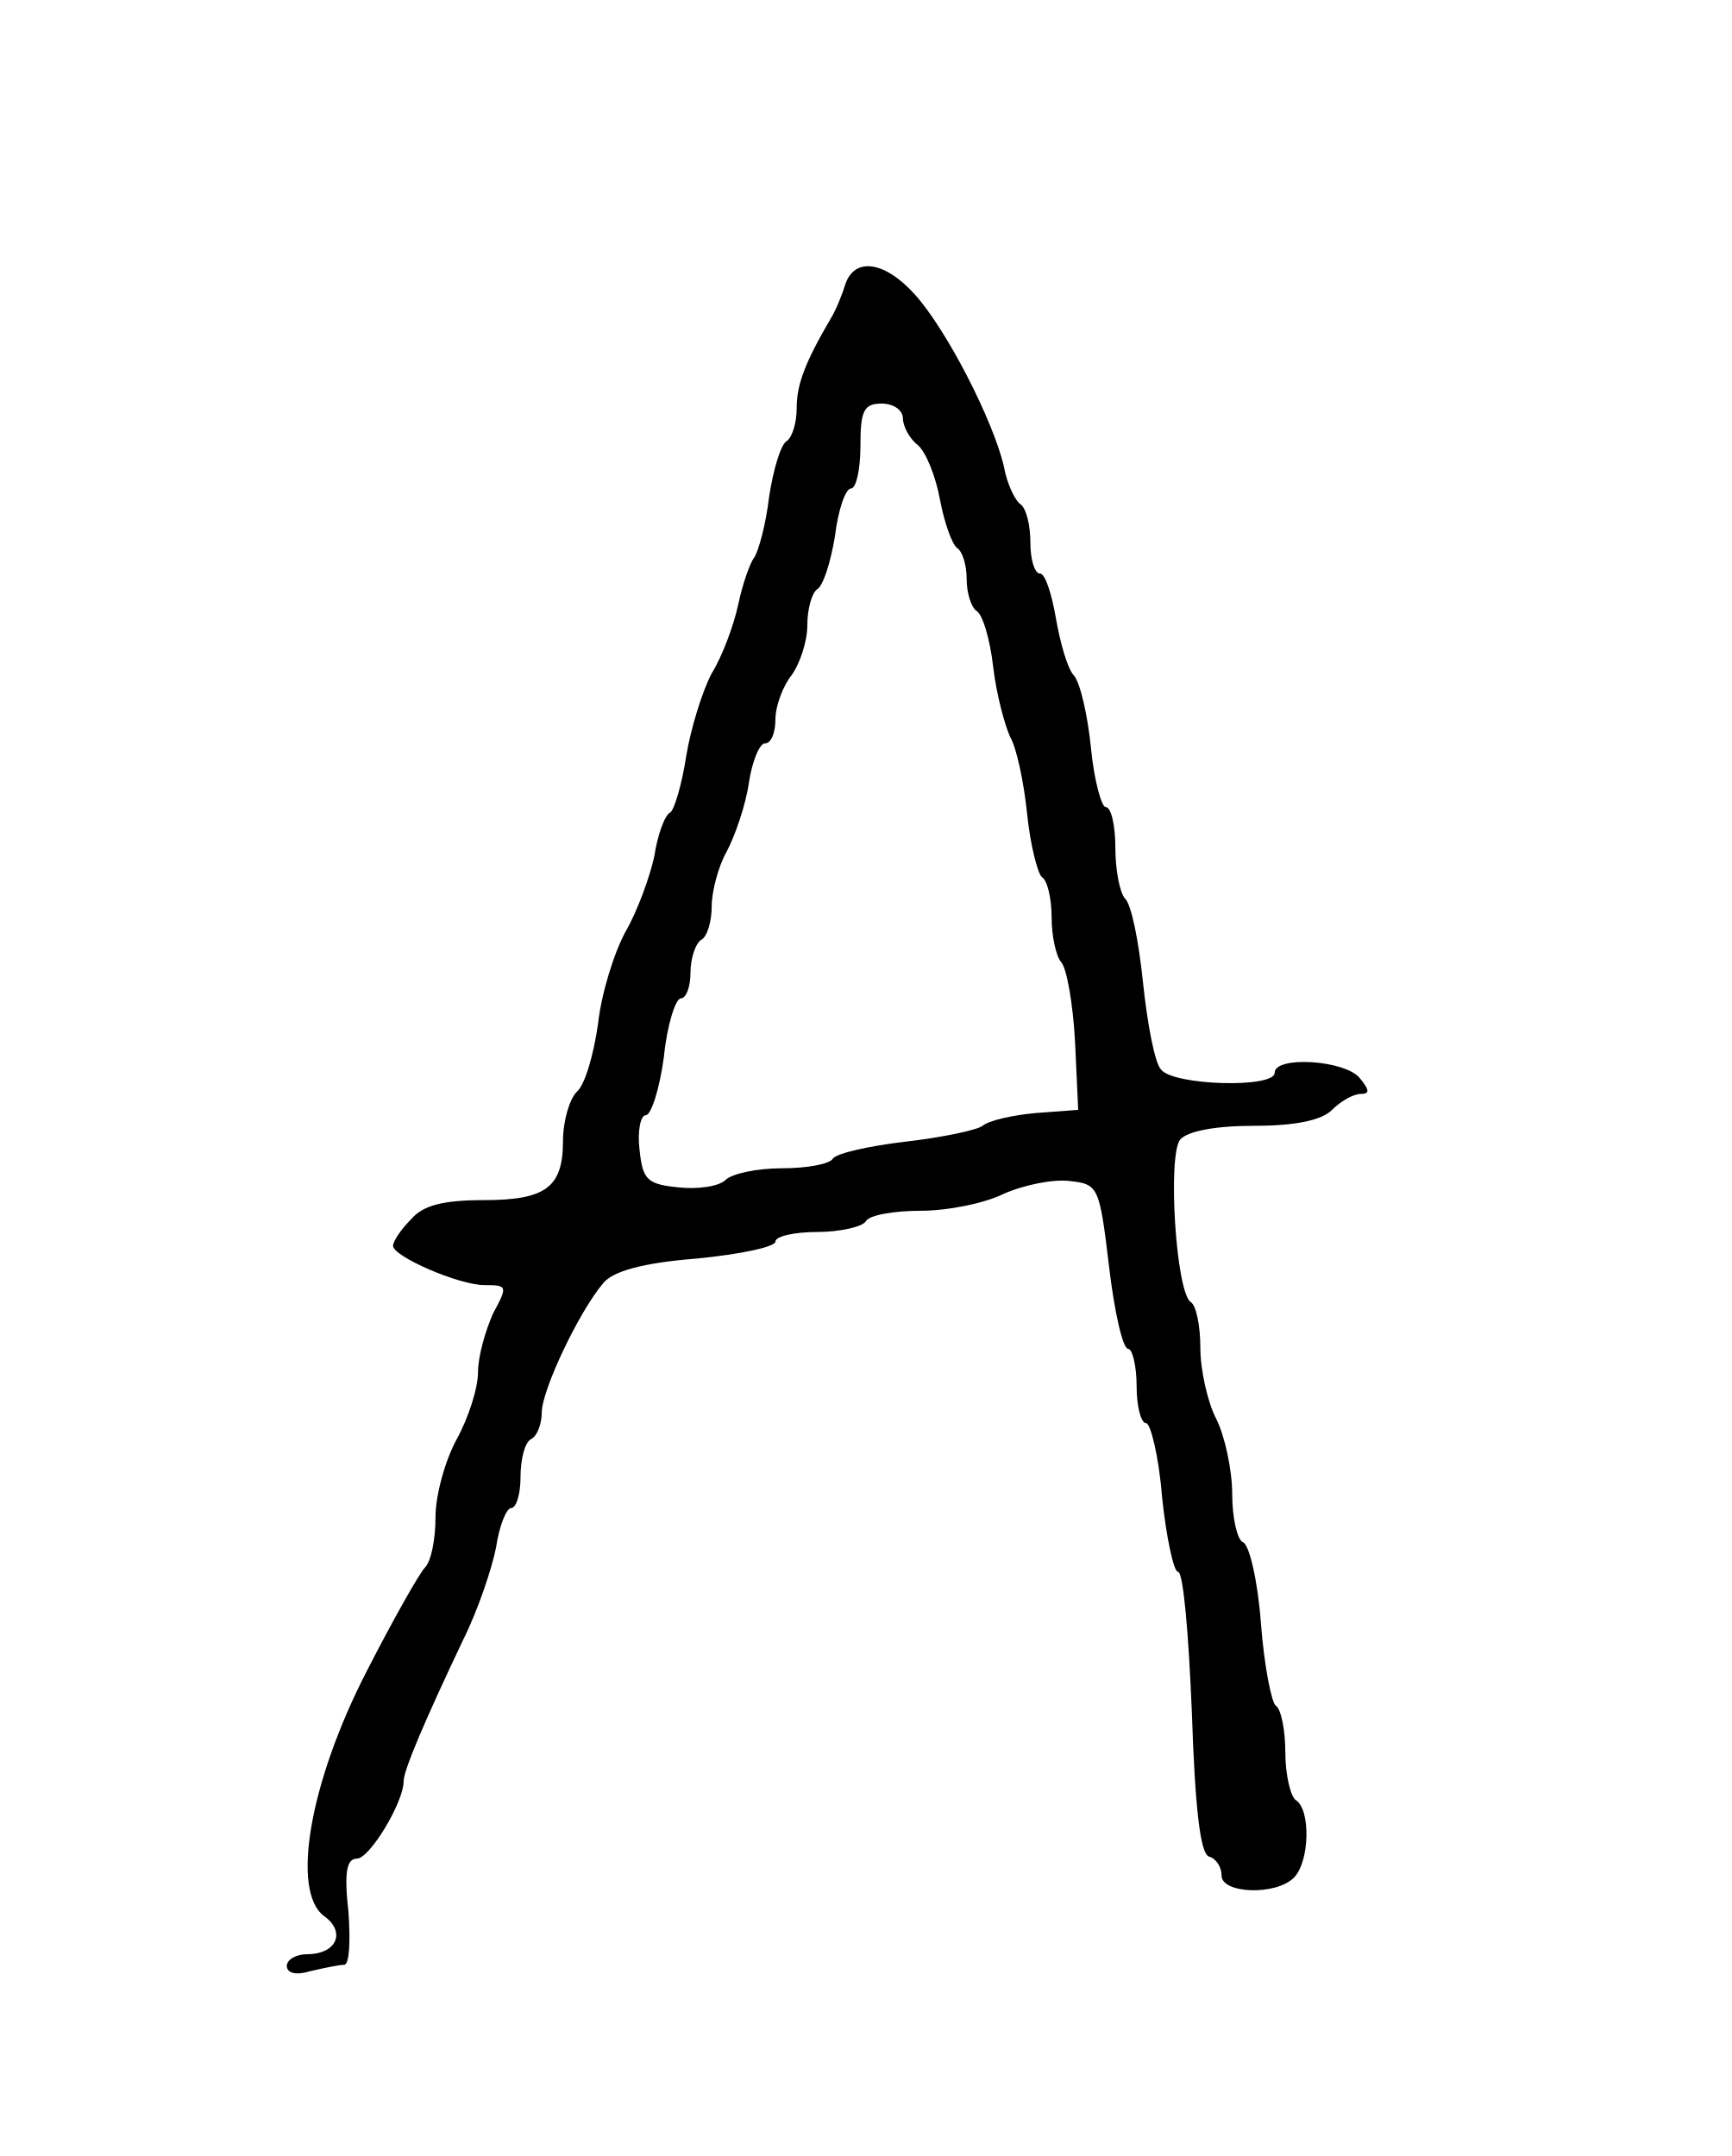
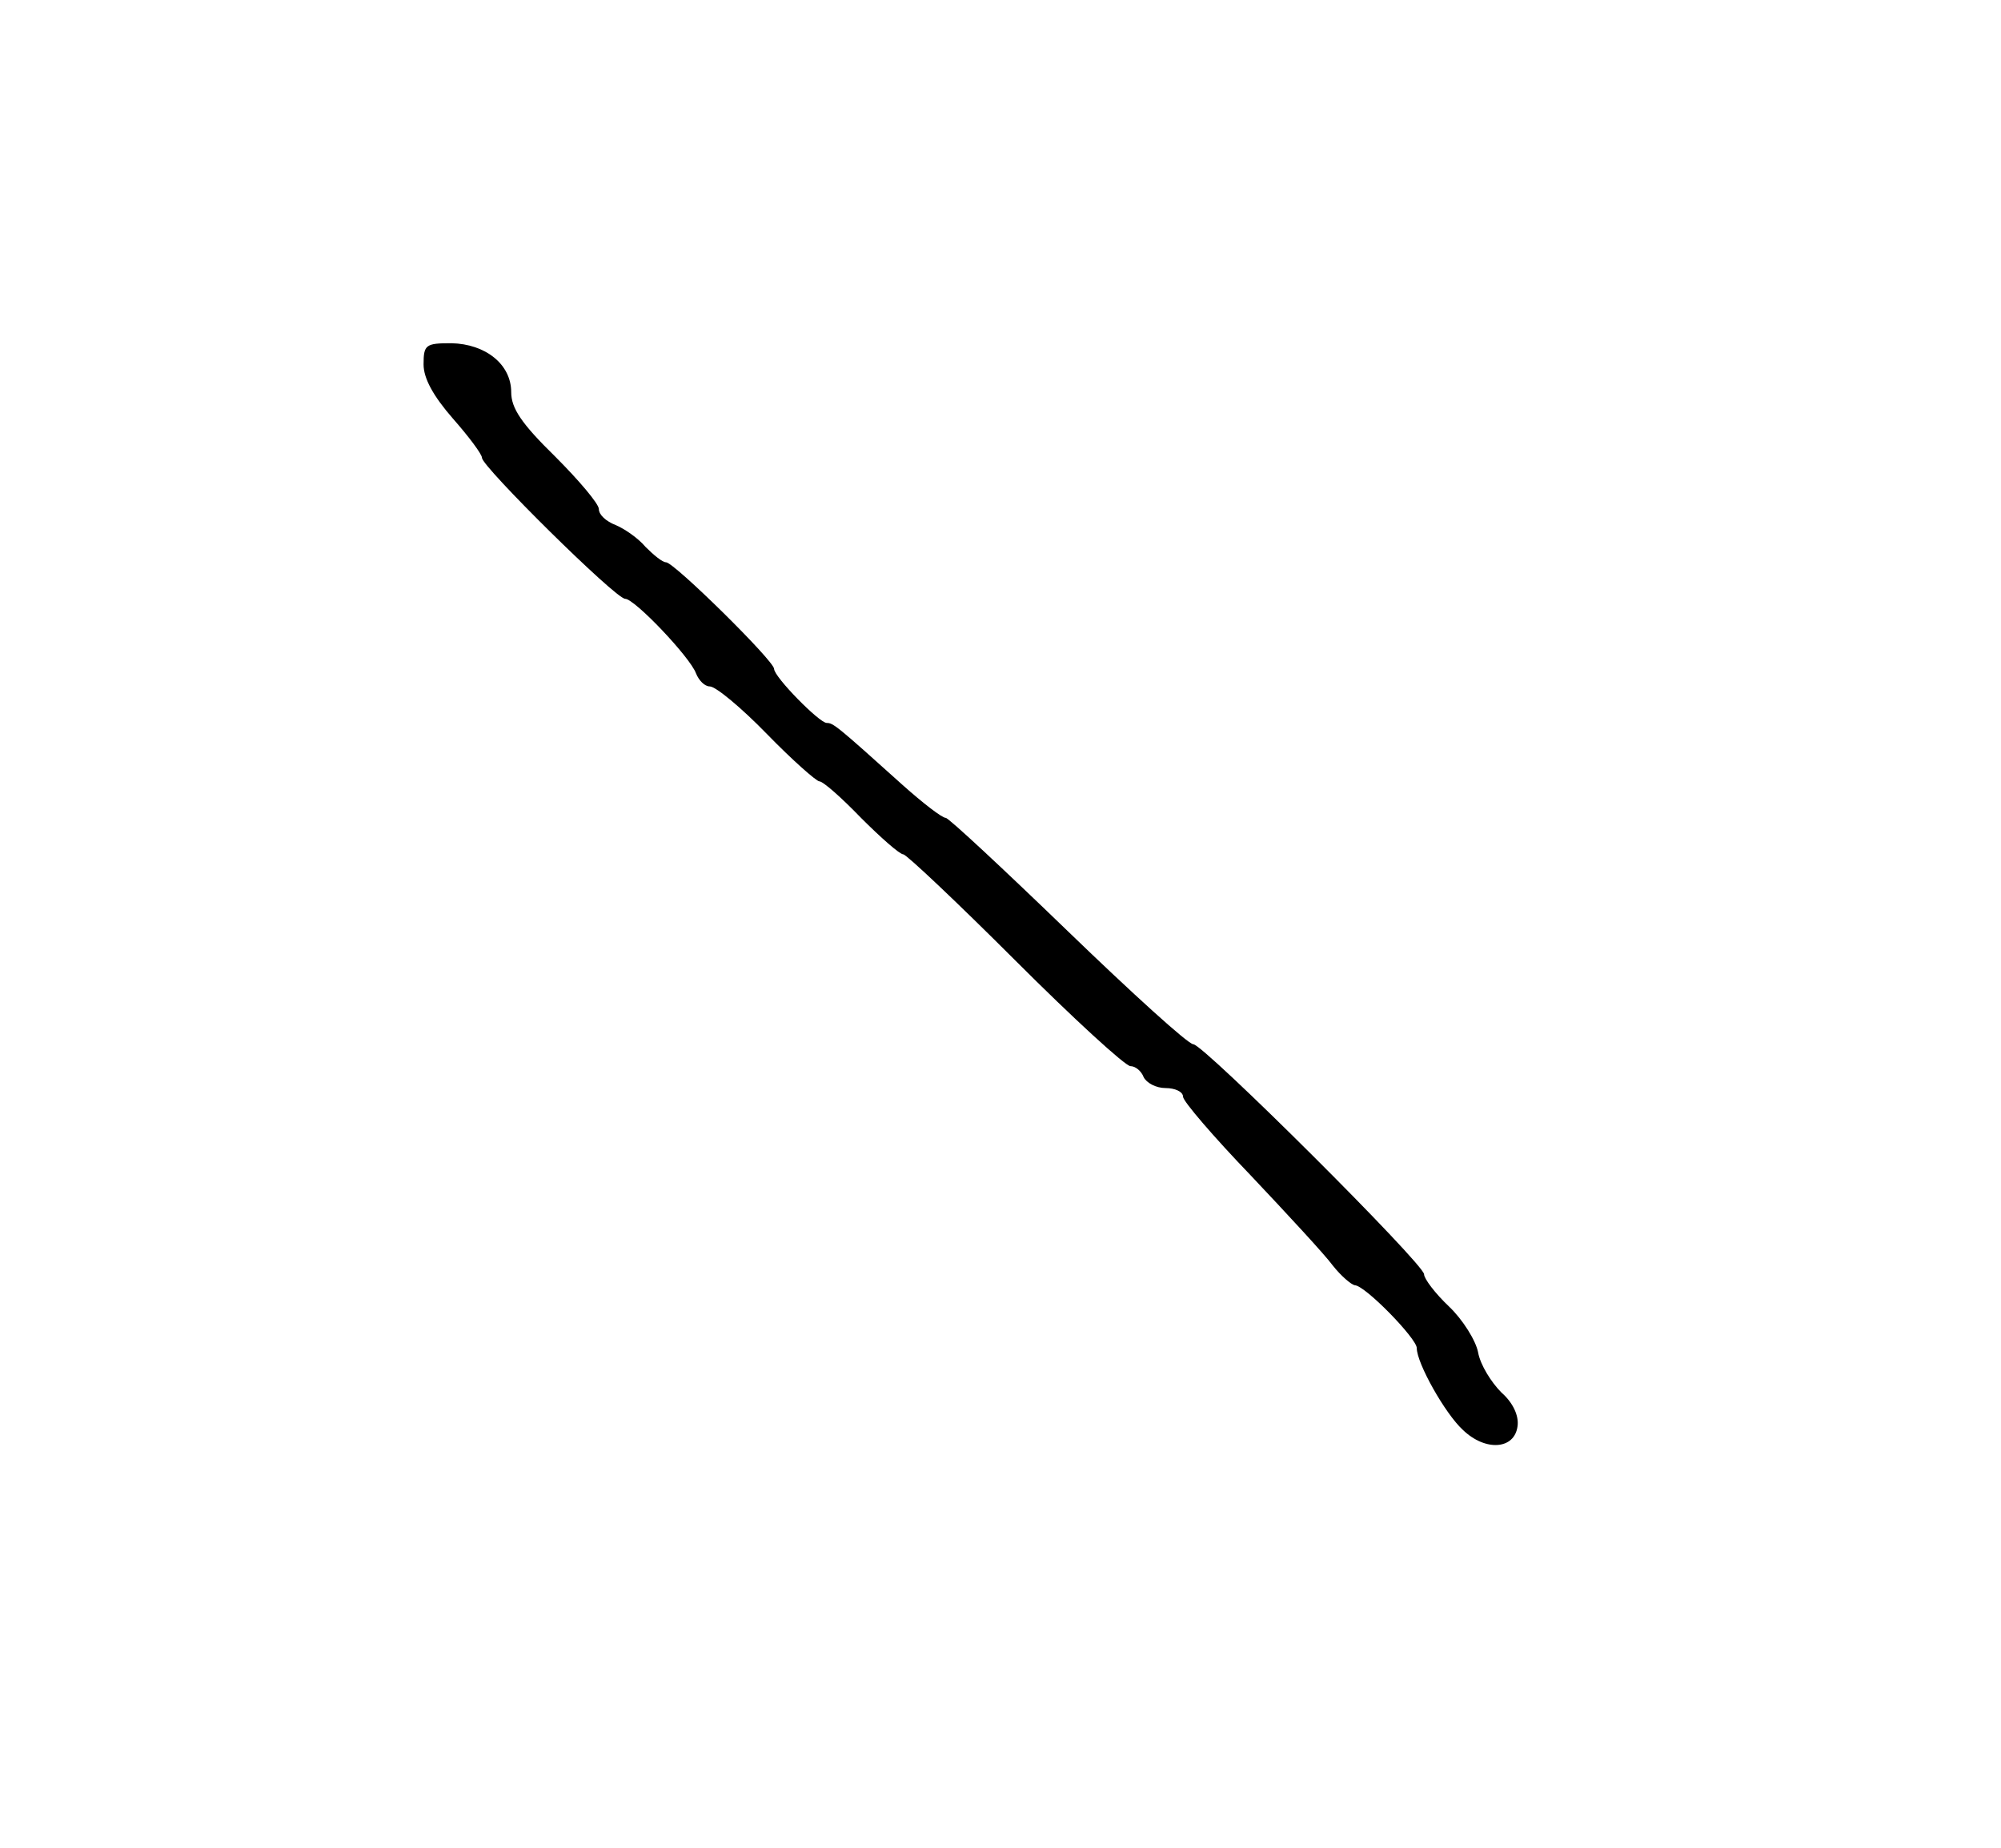
- <svg xmlns="http://www.w3.org/2000/svg" version="1.0" width="163pt" height="203pt" viewBox="0 0 163 203" preserveAspectRatio="xMidYMid meet">
-   <g transform="translate(0,203) scale(0.1,-0.1)" fill="#000000" stroke="none">
-     <path d="M796 1763 c-3 -10 -9 -25 -14 -33 -24 -41 -32 -62 -32 -84 0 -14 -4 -27 -9 -31 -6 -3 -13 -27 -17 -53 -3 -26 -10 -51 -14 -57 -4 -5 -11 -25 -15 -44 -4 -19 -15 -49 -25 -65 -9 -17 -20 -53 -24 -78 -4 -26 -11 -50 -15 -53 -5 -2 -12 -21 -15 -41 -4 -19 -16 -52 -27 -71 -11 -20 -23 -59 -26 -87 -4 -28 -12 -57 -20 -64 -7 -7 -13 -28 -13 -46 0 -44 -16 -56 -75 -56 -38 0 -57 -5 -68 -18 -10 -10 -17 -21 -17 -25 0 -10 62 -37 86 -37 22 0 22 -1 8 -27 -7 -16 -14 -40 -14 -55 0 -15 -9 -43 -20 -63 -11 -20 -20 -53 -20 -73 0 -21 -4 -42 -10 -48 -5 -5 -30 -49 -55 -98 -54 -105 -71 -207 -40 -230 21 -15 12 -36 -16 -36 -10 0 -19 -5 -19 -11 0 -7 9 -9 22 -5 13 3 27 6 32 6 5 0 6 23 4 50 -4 36 -2 50 8 50 12 0 44 53 44 73 0 10 19 55 56 133 14 28 27 67 31 87 3 21 10 37 14 37 5 0 9 13 9 29 0 17 4 33 10 36 6 3 10 15 10 25 0 21 35 95 58 122 9 11 37 19 88 23 41 4 74 11 74 16 0 5 18 9 39 9 22 0 43 5 46 10 3 6 27 10 52 10 25 0 60 7 78 16 18 8 46 14 62 12 27 -3 28 -5 37 -80 5 -43 13 -78 18 -78 4 0 8 -16 8 -35 0 -19 4 -35 9 -35 4 0 12 -31 15 -70 4 -38 11 -70 15 -70 5 0 10 -59 13 -132 3 -91 8 -133 16 -136 7 -2 12 -10 12 -18 0 -17 51 -19 68 -2 15 15 16 64 2 73 -5 3 -10 24 -10 45 0 21 -4 41 -9 44 -4 3 -11 38 -14 78 -3 40 -11 74 -17 76 -5 2 -10 22 -10 45 0 23 -7 55 -15 71 -8 15 -15 46 -15 67 0 21 -4 40 -9 43 -14 9 -22 138 -10 153 7 8 33 13 70 13 38 0 63 5 73 15 8 8 20 15 27 15 9 0 8 4 -1 15 -14 17 -80 21 -80 5 0 -15 -96 -12 -107 3 -6 6 -13 44 -17 82 -4 39 -11 74 -17 79 -5 6 -9 27 -9 48 0 21 -4 38 -9 38 -4 0 -11 25 -14 56 -3 30 -10 61 -16 68 -6 6 -13 31 -17 54 -4 23 -10 42 -15 42 -5 0 -9 13 -9 29 0 17 -4 32 -9 36 -5 3 -13 19 -16 36 -10 43 -54 129 -84 162 -28 31 -56 35 -65 10z m54 -127 c0 -7 6 -19 14 -25 8 -7 17 -30 21 -52 4 -21 11 -41 16 -45 5 -3 9 -16 9 -29 0 -13 4 -26 9 -30 6 -3 13 -27 16 -53 3 -26 11 -55 16 -66 6 -10 13 -43 16 -73 3 -29 10 -56 14 -59 5 -3 9 -20 9 -38 0 -17 4 -36 9 -42 5 -5 11 -38 13 -74 l3 -65 -40 -3 c-22 -2 -44 -7 -50 -12 -5 -4 -38 -11 -73 -15 -34 -4 -65 -11 -68 -16 -3 -5 -24 -9 -48 -9 -23 0 -47 -5 -53 -11 -6 -6 -26 -9 -44 -7 -30 3 -34 7 -37 36 -2 17 1 32 6 32 5 0 13 25 17 55 3 30 11 55 16 55 5 0 9 11 9 24 0 14 5 28 10 31 6 3 10 18 10 32 0 13 6 37 14 51 8 15 18 44 21 65 3 20 10 37 15 37 6 0 10 10 10 23 0 12 7 31 15 41 8 11 15 32 15 47 0 15 4 30 9 34 6 3 13 26 17 50 3 25 10 45 15 45 5 0 9 18 9 40 0 33 3 40 20 40 11 0 20 -6 20 -14z" />
+ <svg xmlns="http://www.w3.org/2000/svg" version="1.0" width="274pt" height="253pt" viewBox="0 0 274 253" preserveAspectRatio="xMidYMid meet">
+   <g transform="translate(0,253) scale(0.1,-0.1)" fill="#000000" stroke="none">
+     <path d="M580 2031 c0 -19 13 -43 40 -74 22 -25 40 -49 40 -54 0 -12 183 -193 196 -193 13 0 89 -80 97 -102 4 -10 12 -18 19 -18 8 0 43 -29 78 -65 35 -36 68 -65 72 -65 5 0 30 -22 57 -50 27 -27 53 -50 58 -50 4 0 73 -65 153 -145 80 -80 151 -145 158 -145 7 0 15 -7 18 -15 4 -8 17 -15 30 -15 13 0 24 -5 24 -12 0 -6 42 -55 93 -108 50 -53 101 -108 112 -123 11 -14 25 -26 30 -27 14 0 85 -73 85 -86 0 -21 39 -90 63 -112 31 -30 71 -27 75 5 2 14 -6 32 -22 46 -14 14 -29 38 -32 55 -3 16 -21 45 -40 63 -19 18 -34 38 -34 44 0 14 -302 315 -316 315 -7 0 -84 70 -172 155 -88 85 -163 155 -167 155 -5 0 -31 20 -59 45 -90 81 -95 85 -104 85 -10 0 -72 63 -72 74 0 11 -137 146 -148 146 -5 0 -17 10 -28 21 -10 12 -29 25 -41 30 -13 5 -23 14 -23 22 0 7 -27 39 -60 72 -46 45 -60 66 -60 88 0 38 -35 66 -82 67 -35 0 -38 -2 -38 -29z" />
  </g>
</svg>
